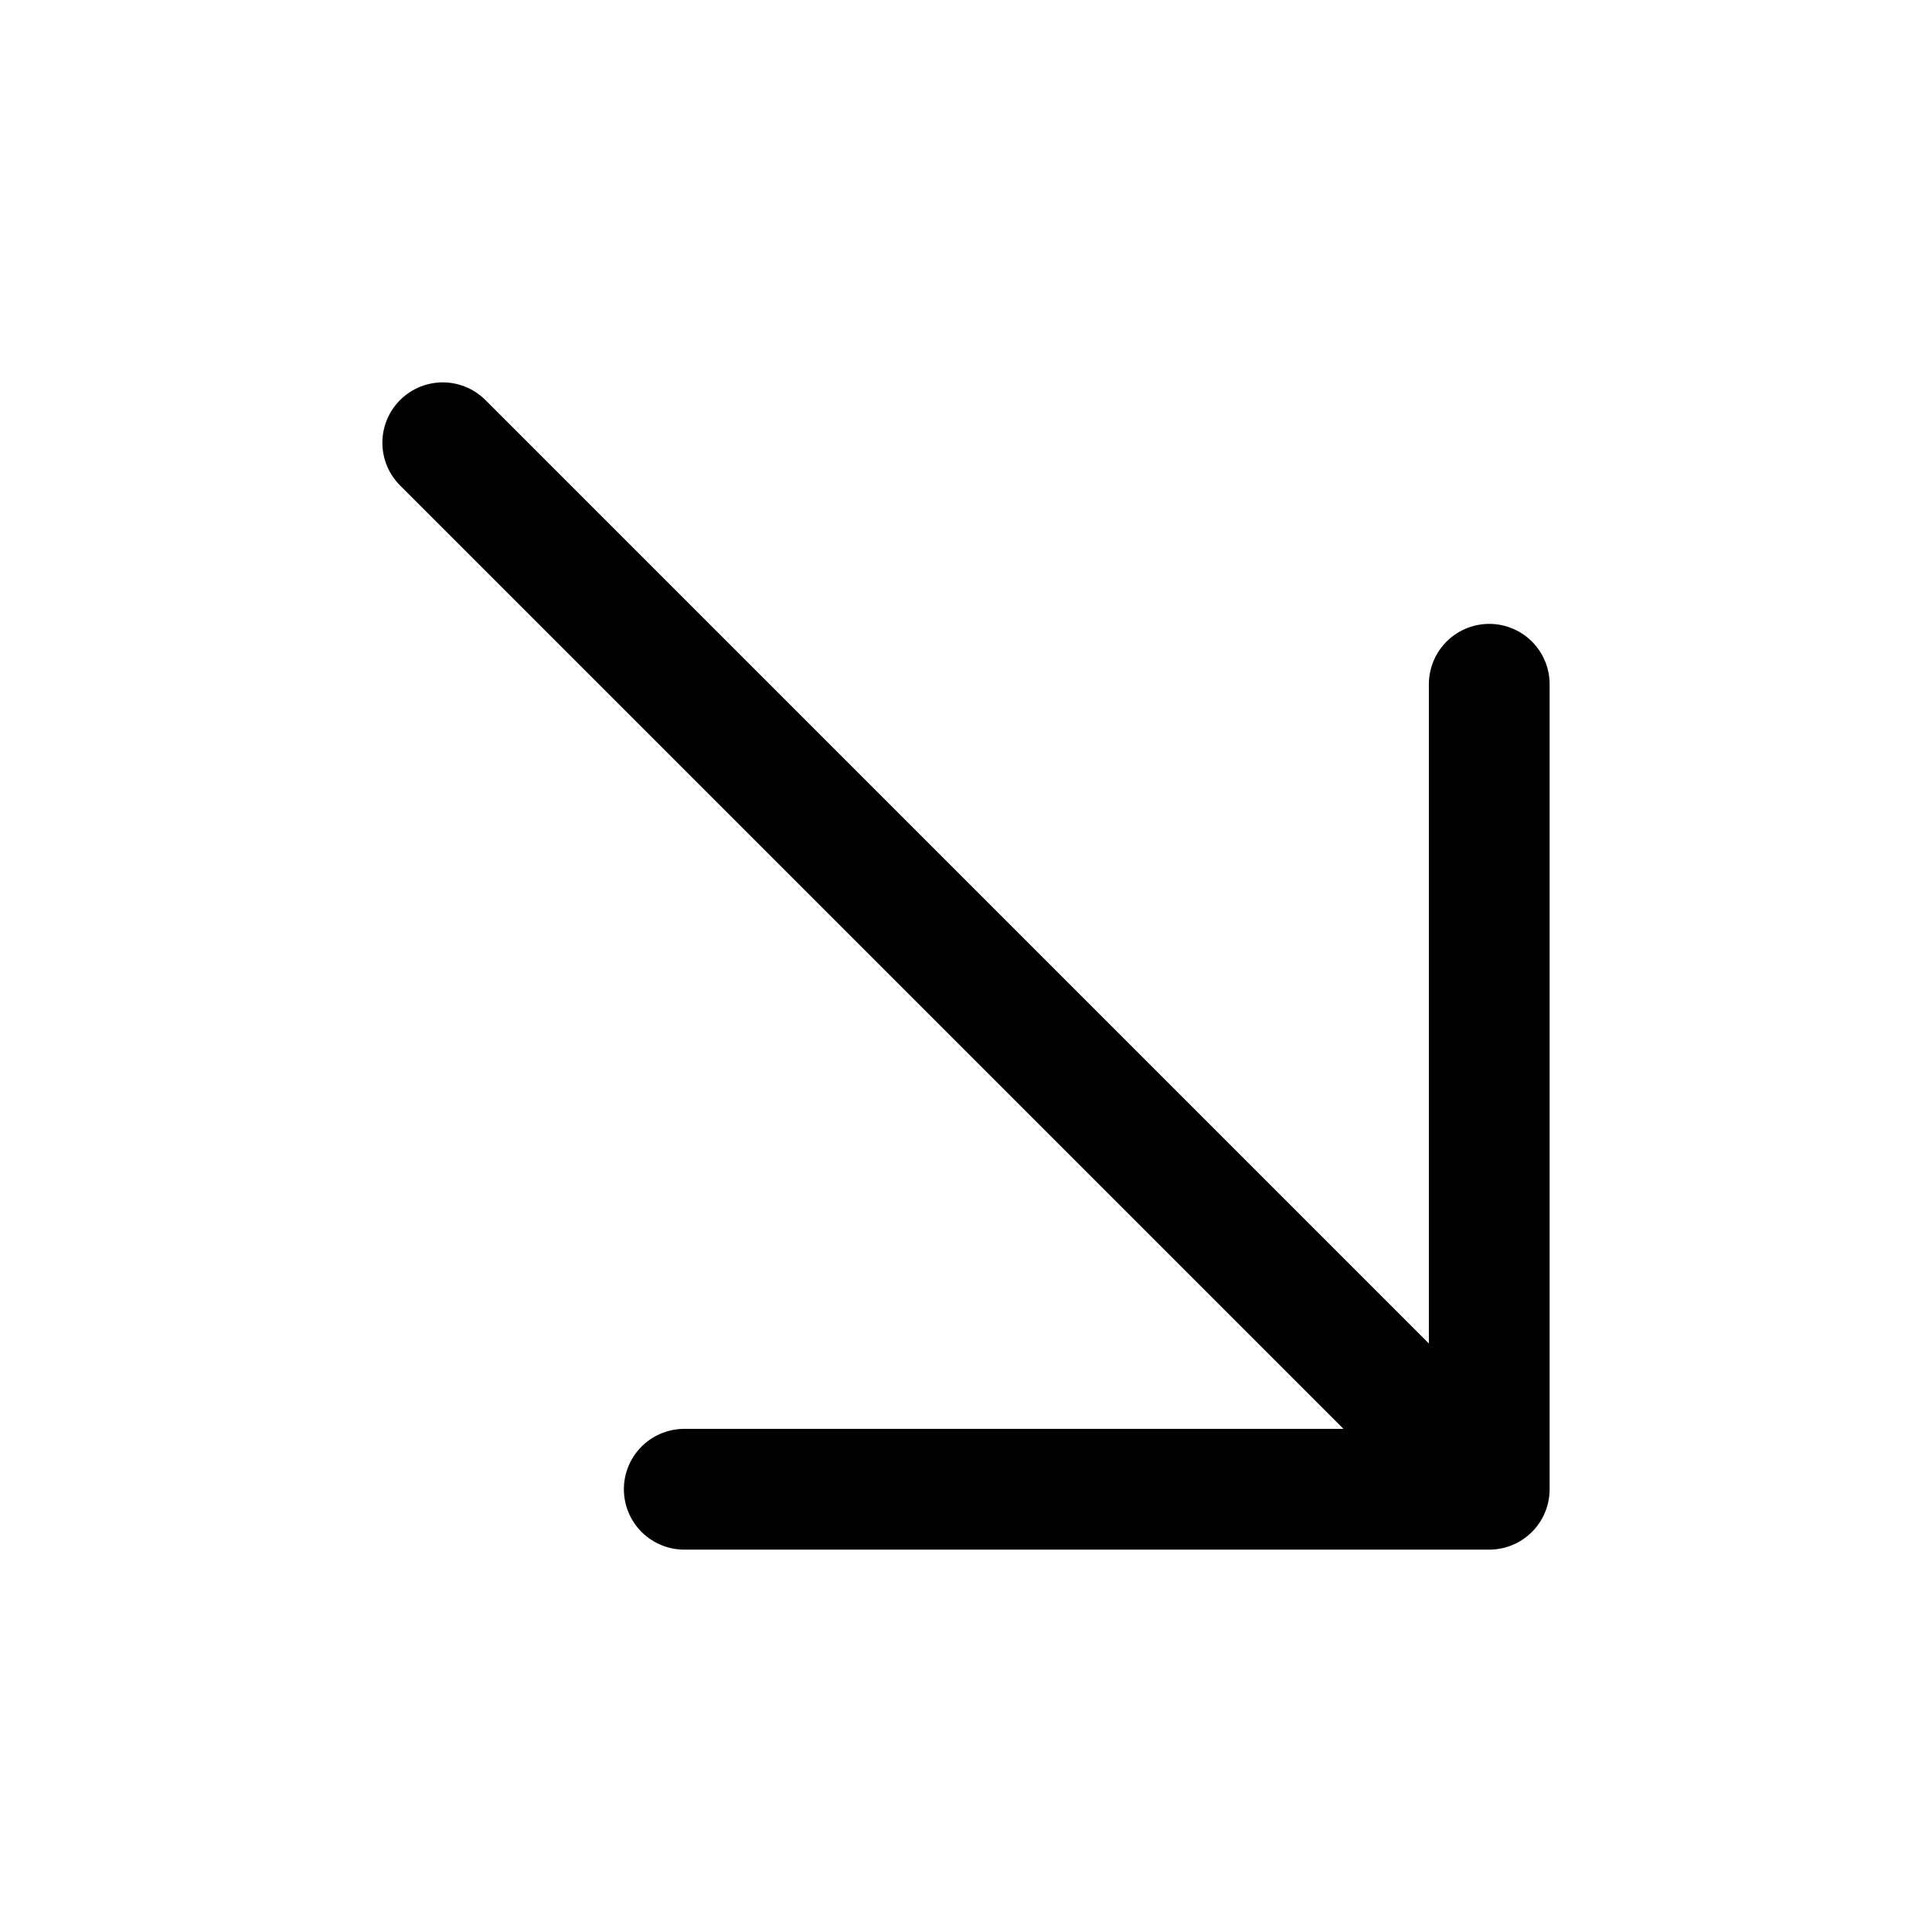
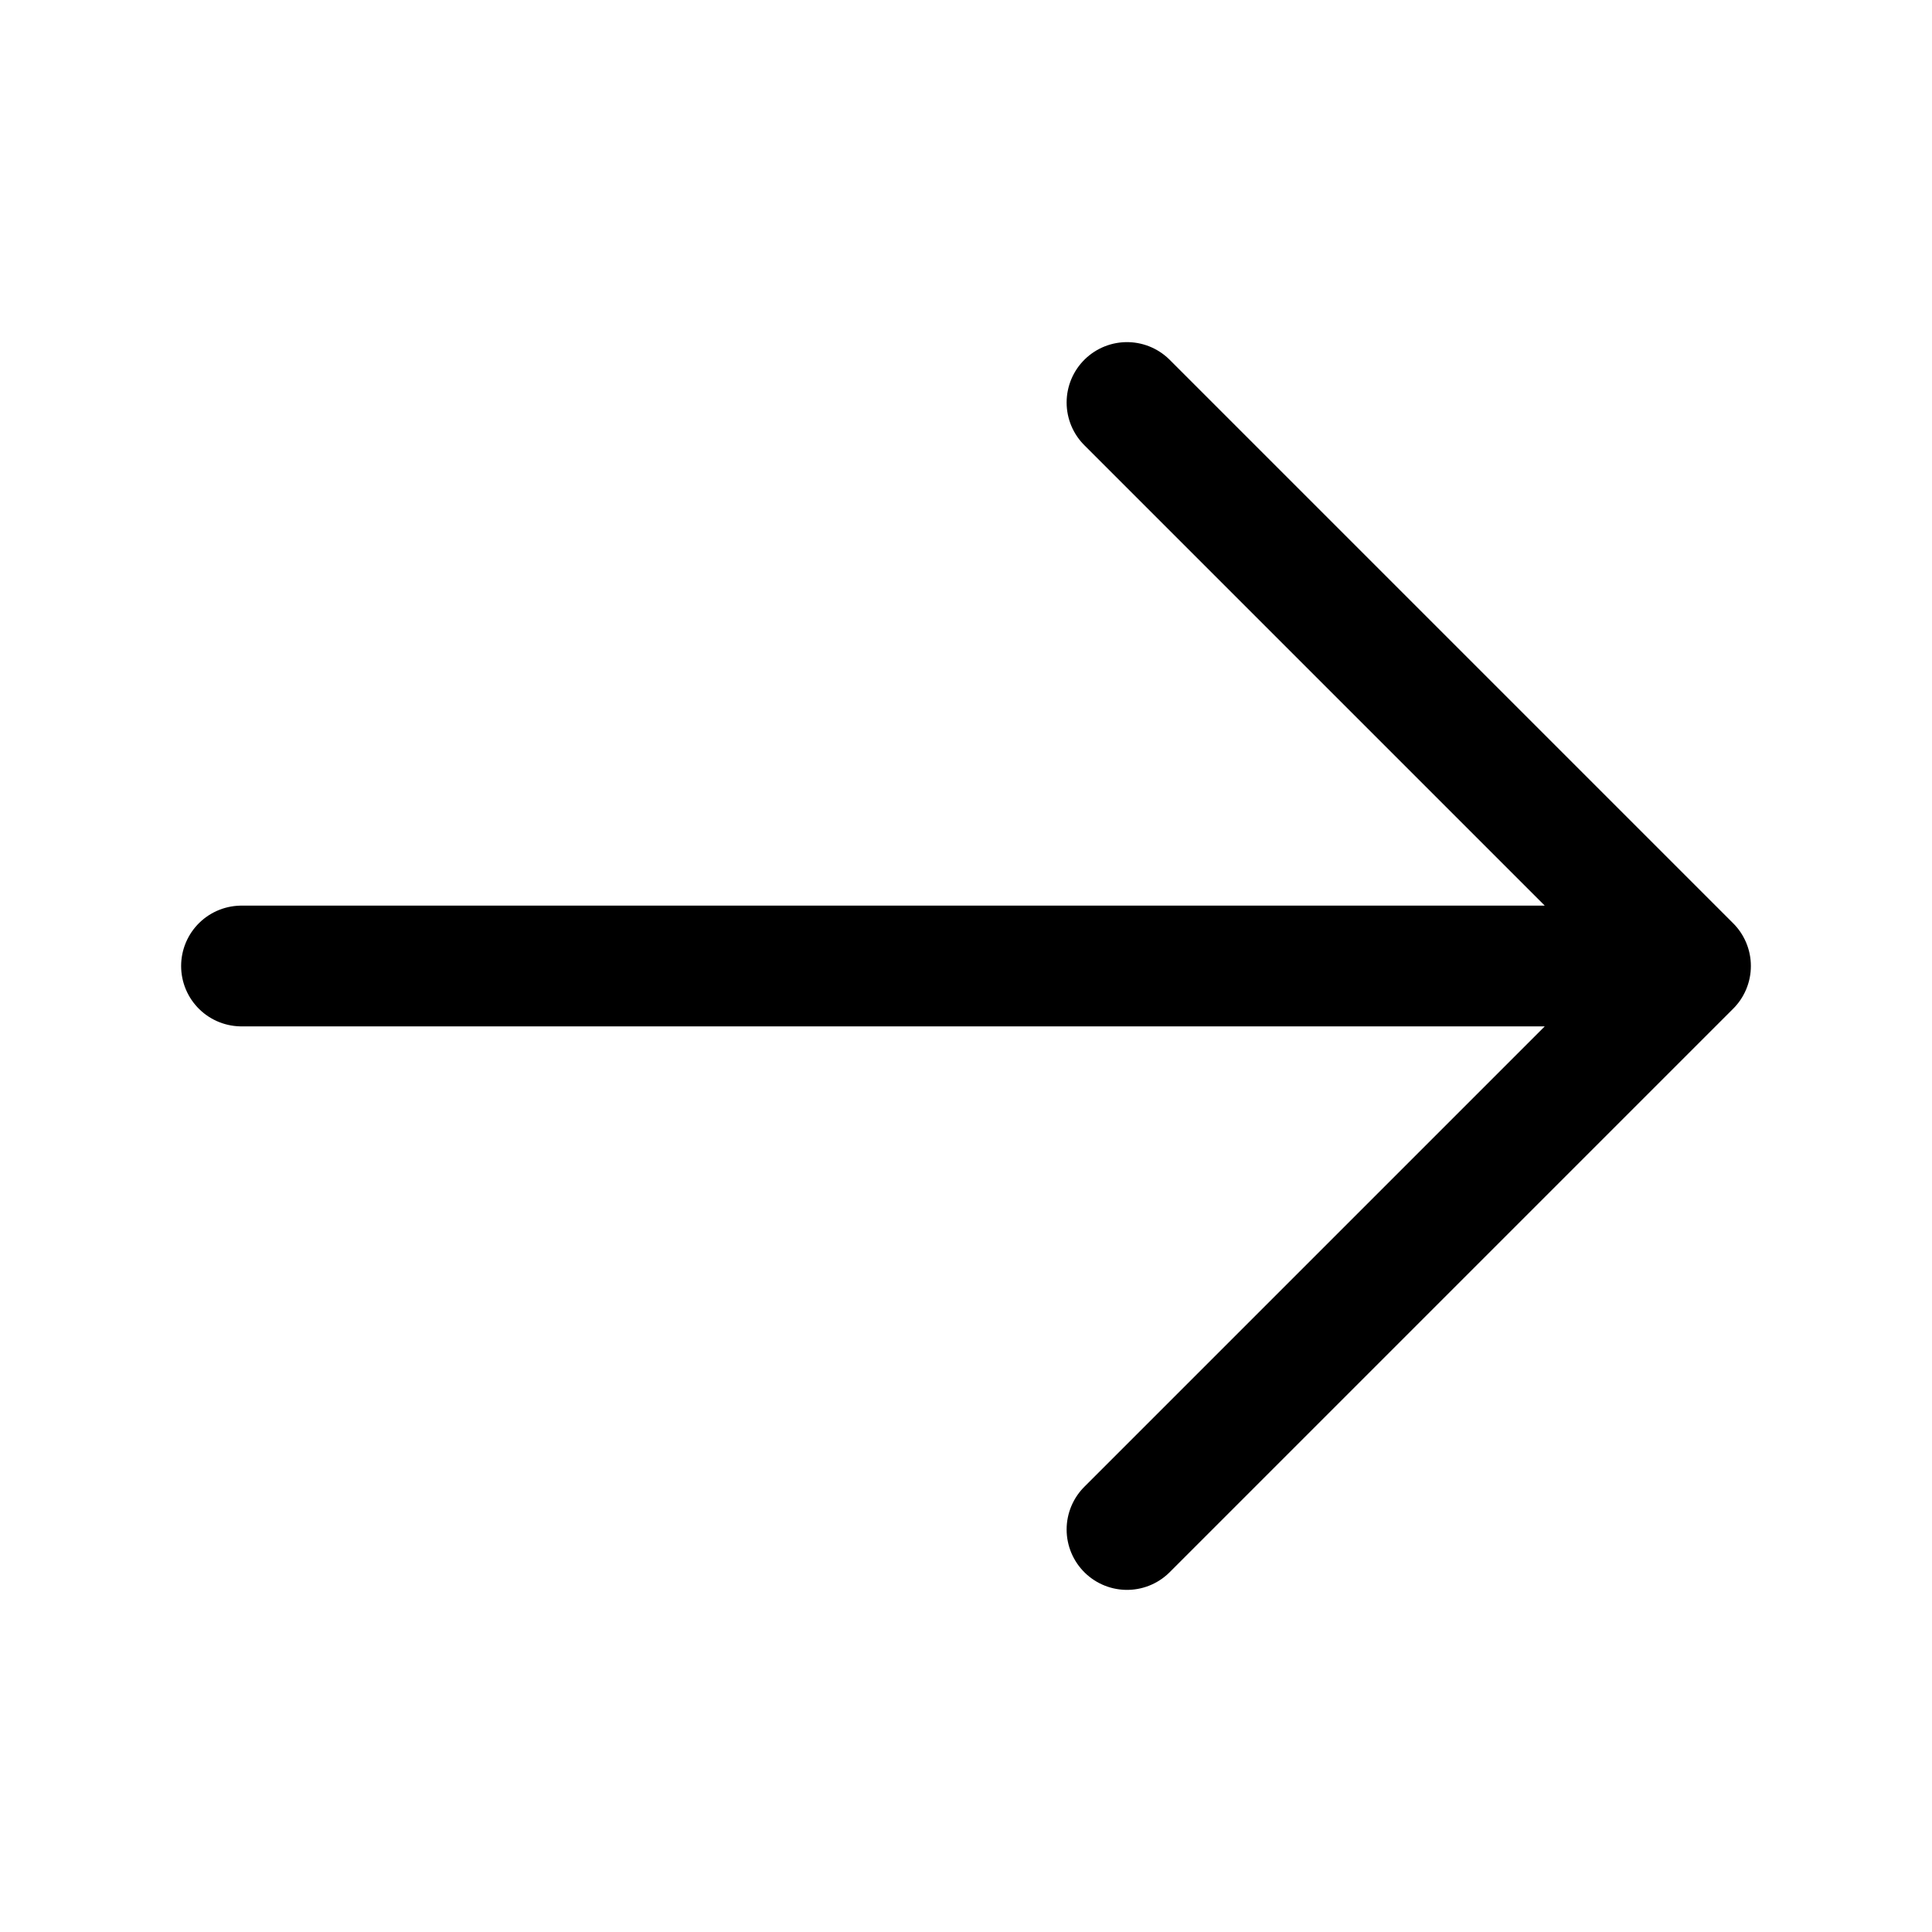
<svg xmlns="http://www.w3.org/2000/svg" width="24" height="24" viewBox="0 0 24 24" fill="none">
-   <path d="M18.5 18.5L5.5 5.5M18.5 18.5H8.5M18.5 18.5V8.5" stroke="#000000" stroke-width="1.5" stroke-linecap="round" stroke-linejoin="round" />
+   <path d="M3 12H21M21 12L14 5M21 12L14 19" stroke="#000000" stroke-width="1.5" stroke-linecap="round" stroke-linejoin="round" />
</svg>
